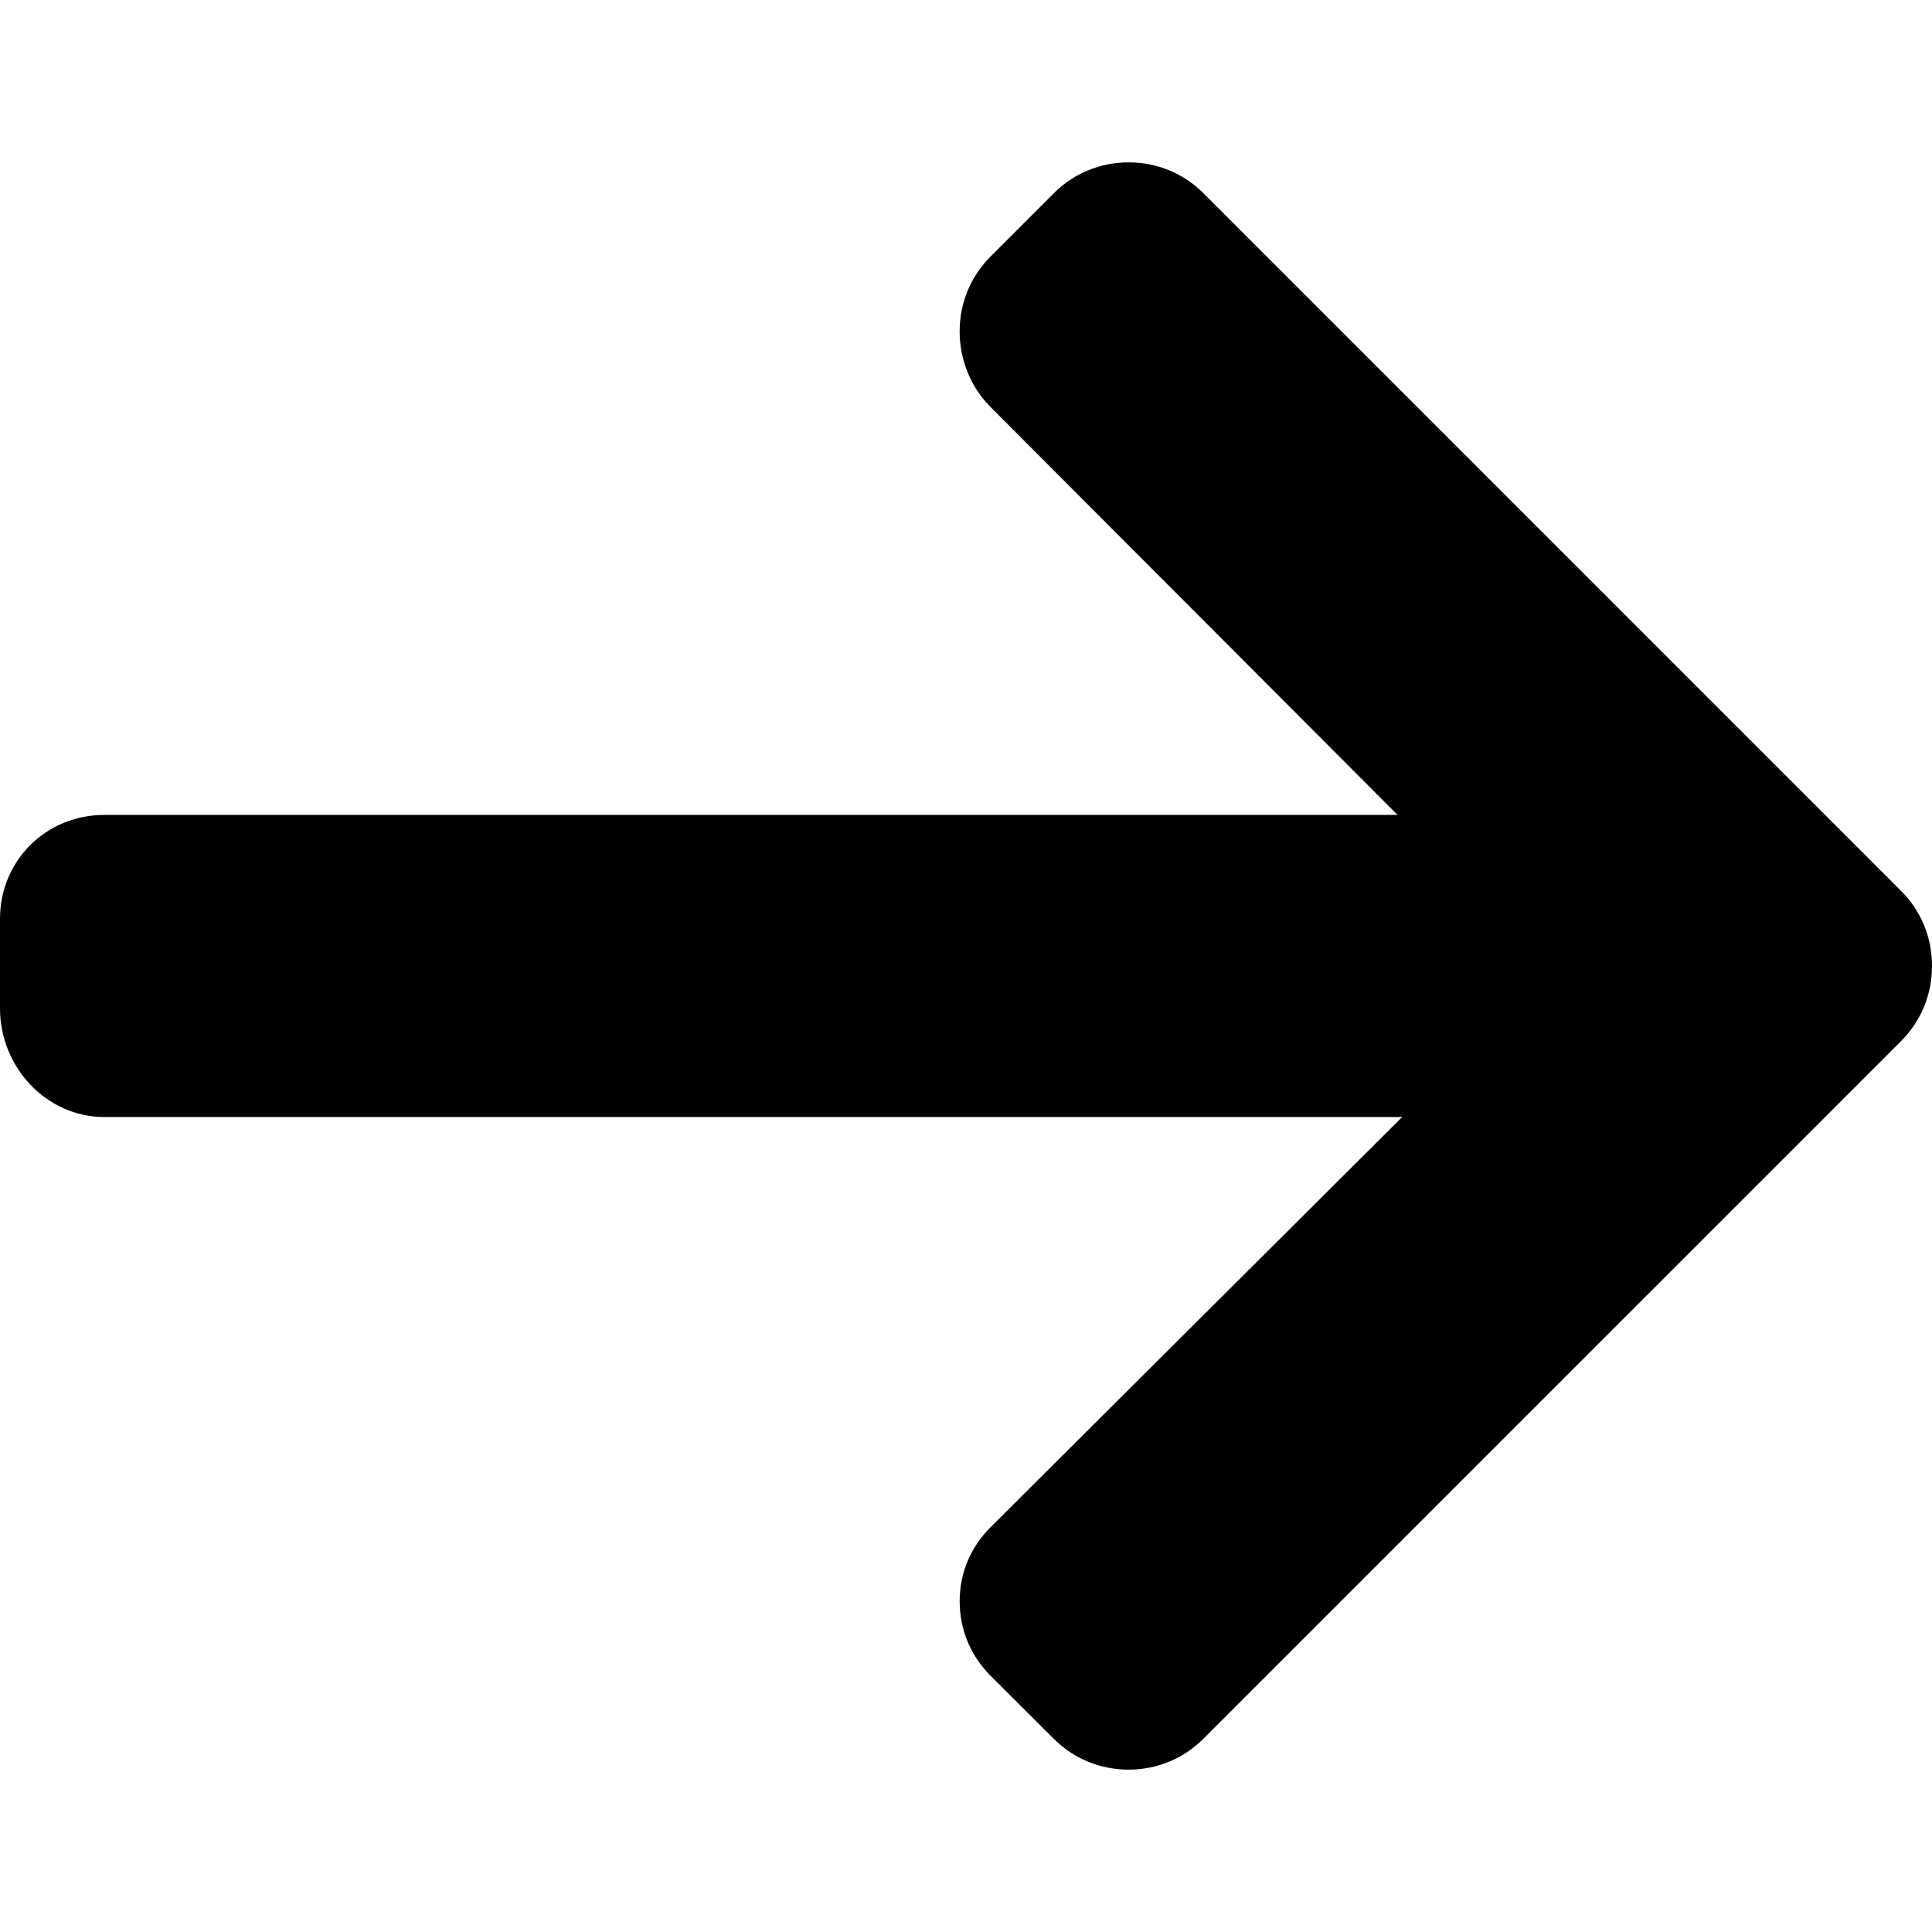
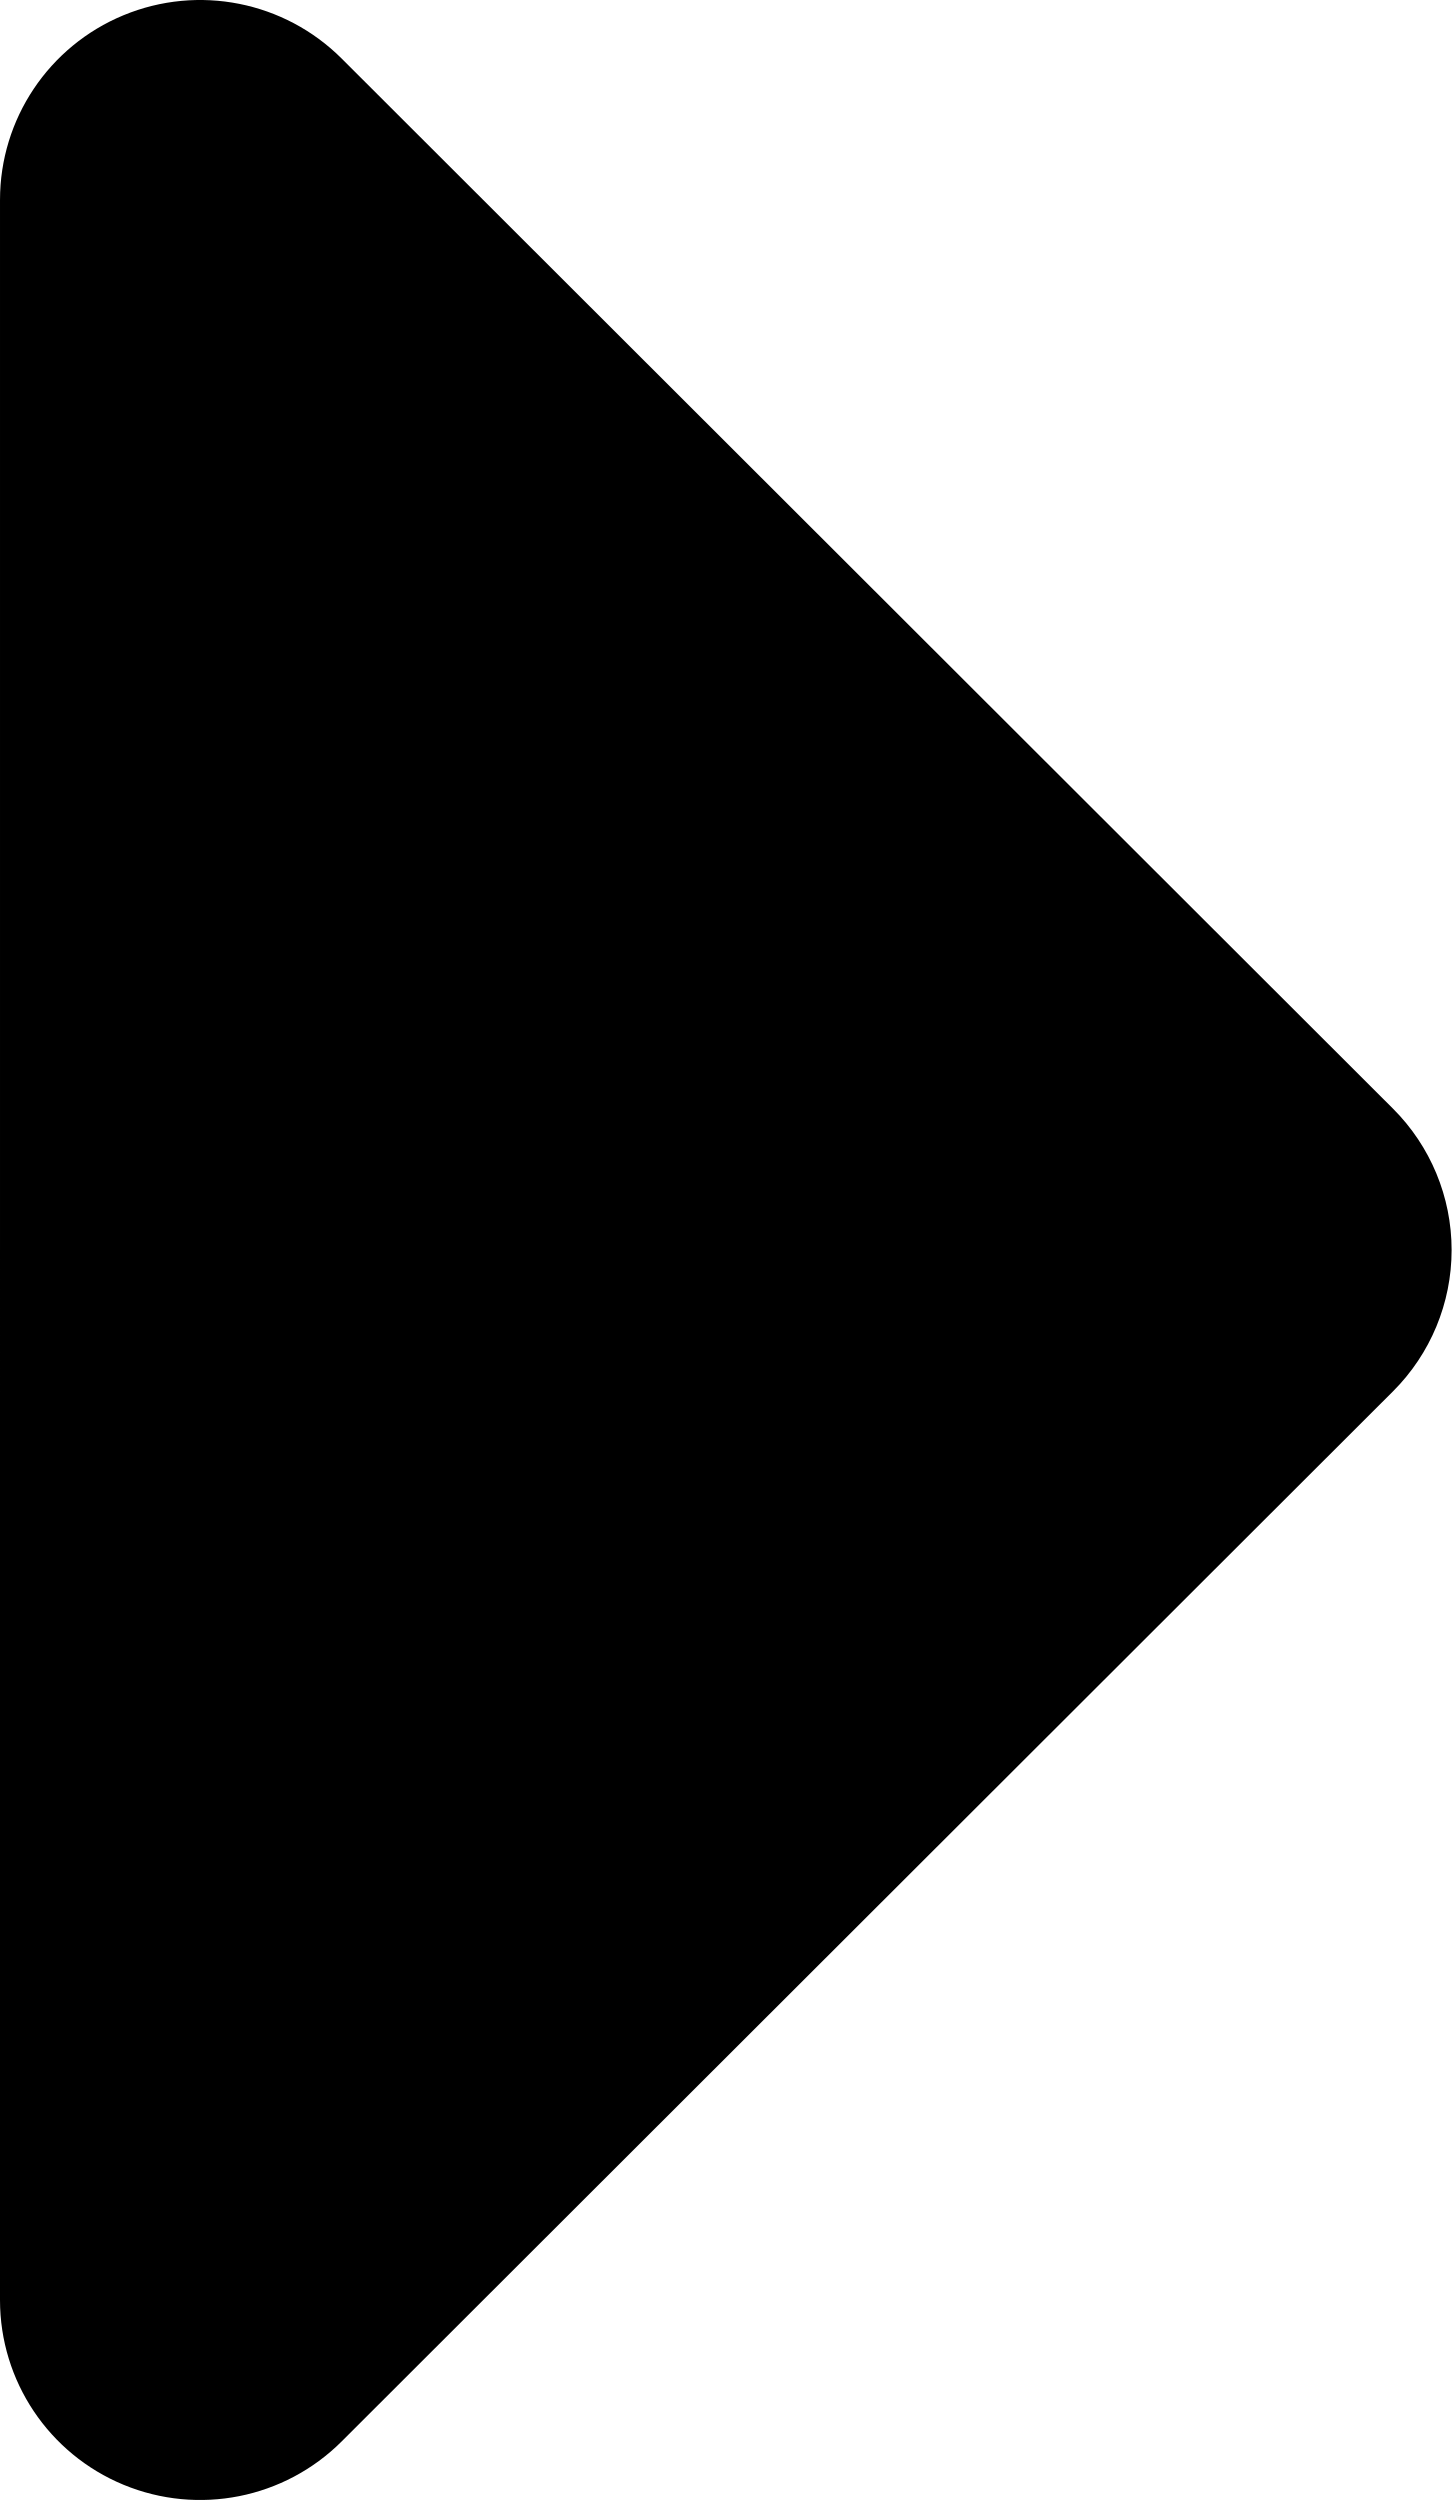
- <svg xmlns="http://www.w3.org/2000/svg" fill="#000000" height="800px" width="800px" version="1.1" id="Layer_1" viewBox="0 0 492.004 492.004" xml:space="preserve">
-   <g>
-     <g>
-       <path d="M484.14,226.886L306.46,49.202c-5.072-5.072-11.832-7.856-19.04-7.856c-7.216,0-13.972,2.788-19.044,7.856l-16.132,16.136    c-5.068,5.064-7.86,11.828-7.86,19.04c0,7.208,2.792,14.2,7.86,19.264L355.9,207.526H26.58C11.732,207.526,0,219.15,0,234.002    v22.812c0,14.852,11.732,27.648,26.58,27.648h330.496L252.248,388.926c-5.068,5.072-7.86,11.652-7.86,18.864    c0,7.204,2.792,13.88,7.86,18.948l16.132,16.084c5.072,5.072,11.828,7.836,19.044,7.836c7.208,0,13.968-2.8,19.04-7.872    l177.68-177.68c5.084-5.088,7.88-11.88,7.86-19.1C492.02,238.762,489.228,231.966,484.14,226.886z" />
-     </g>
-   </g>
+ <svg xmlns="http://www.w3.org/2000/svg" viewBox="0 0 180 310">
+   <path d="M 42.364 7.259 L 172.732 137.474 C 177.386 142.123 180 148.427 180 155 C 180 161.575 177.386 167.878 172.732 172.527 L 42.363 302.74 C 35.265 309.828 24.592 311.949 15.319 308.112 C 6.046 304.276 0 295.237 0 285.213 L 0.001 24.787 C 0.001 14.762 6.047 5.723 15.32 1.888 C 24.593 -1.95 35.266 0.172 42.364 7.259 Z" style="" />
</svg>
